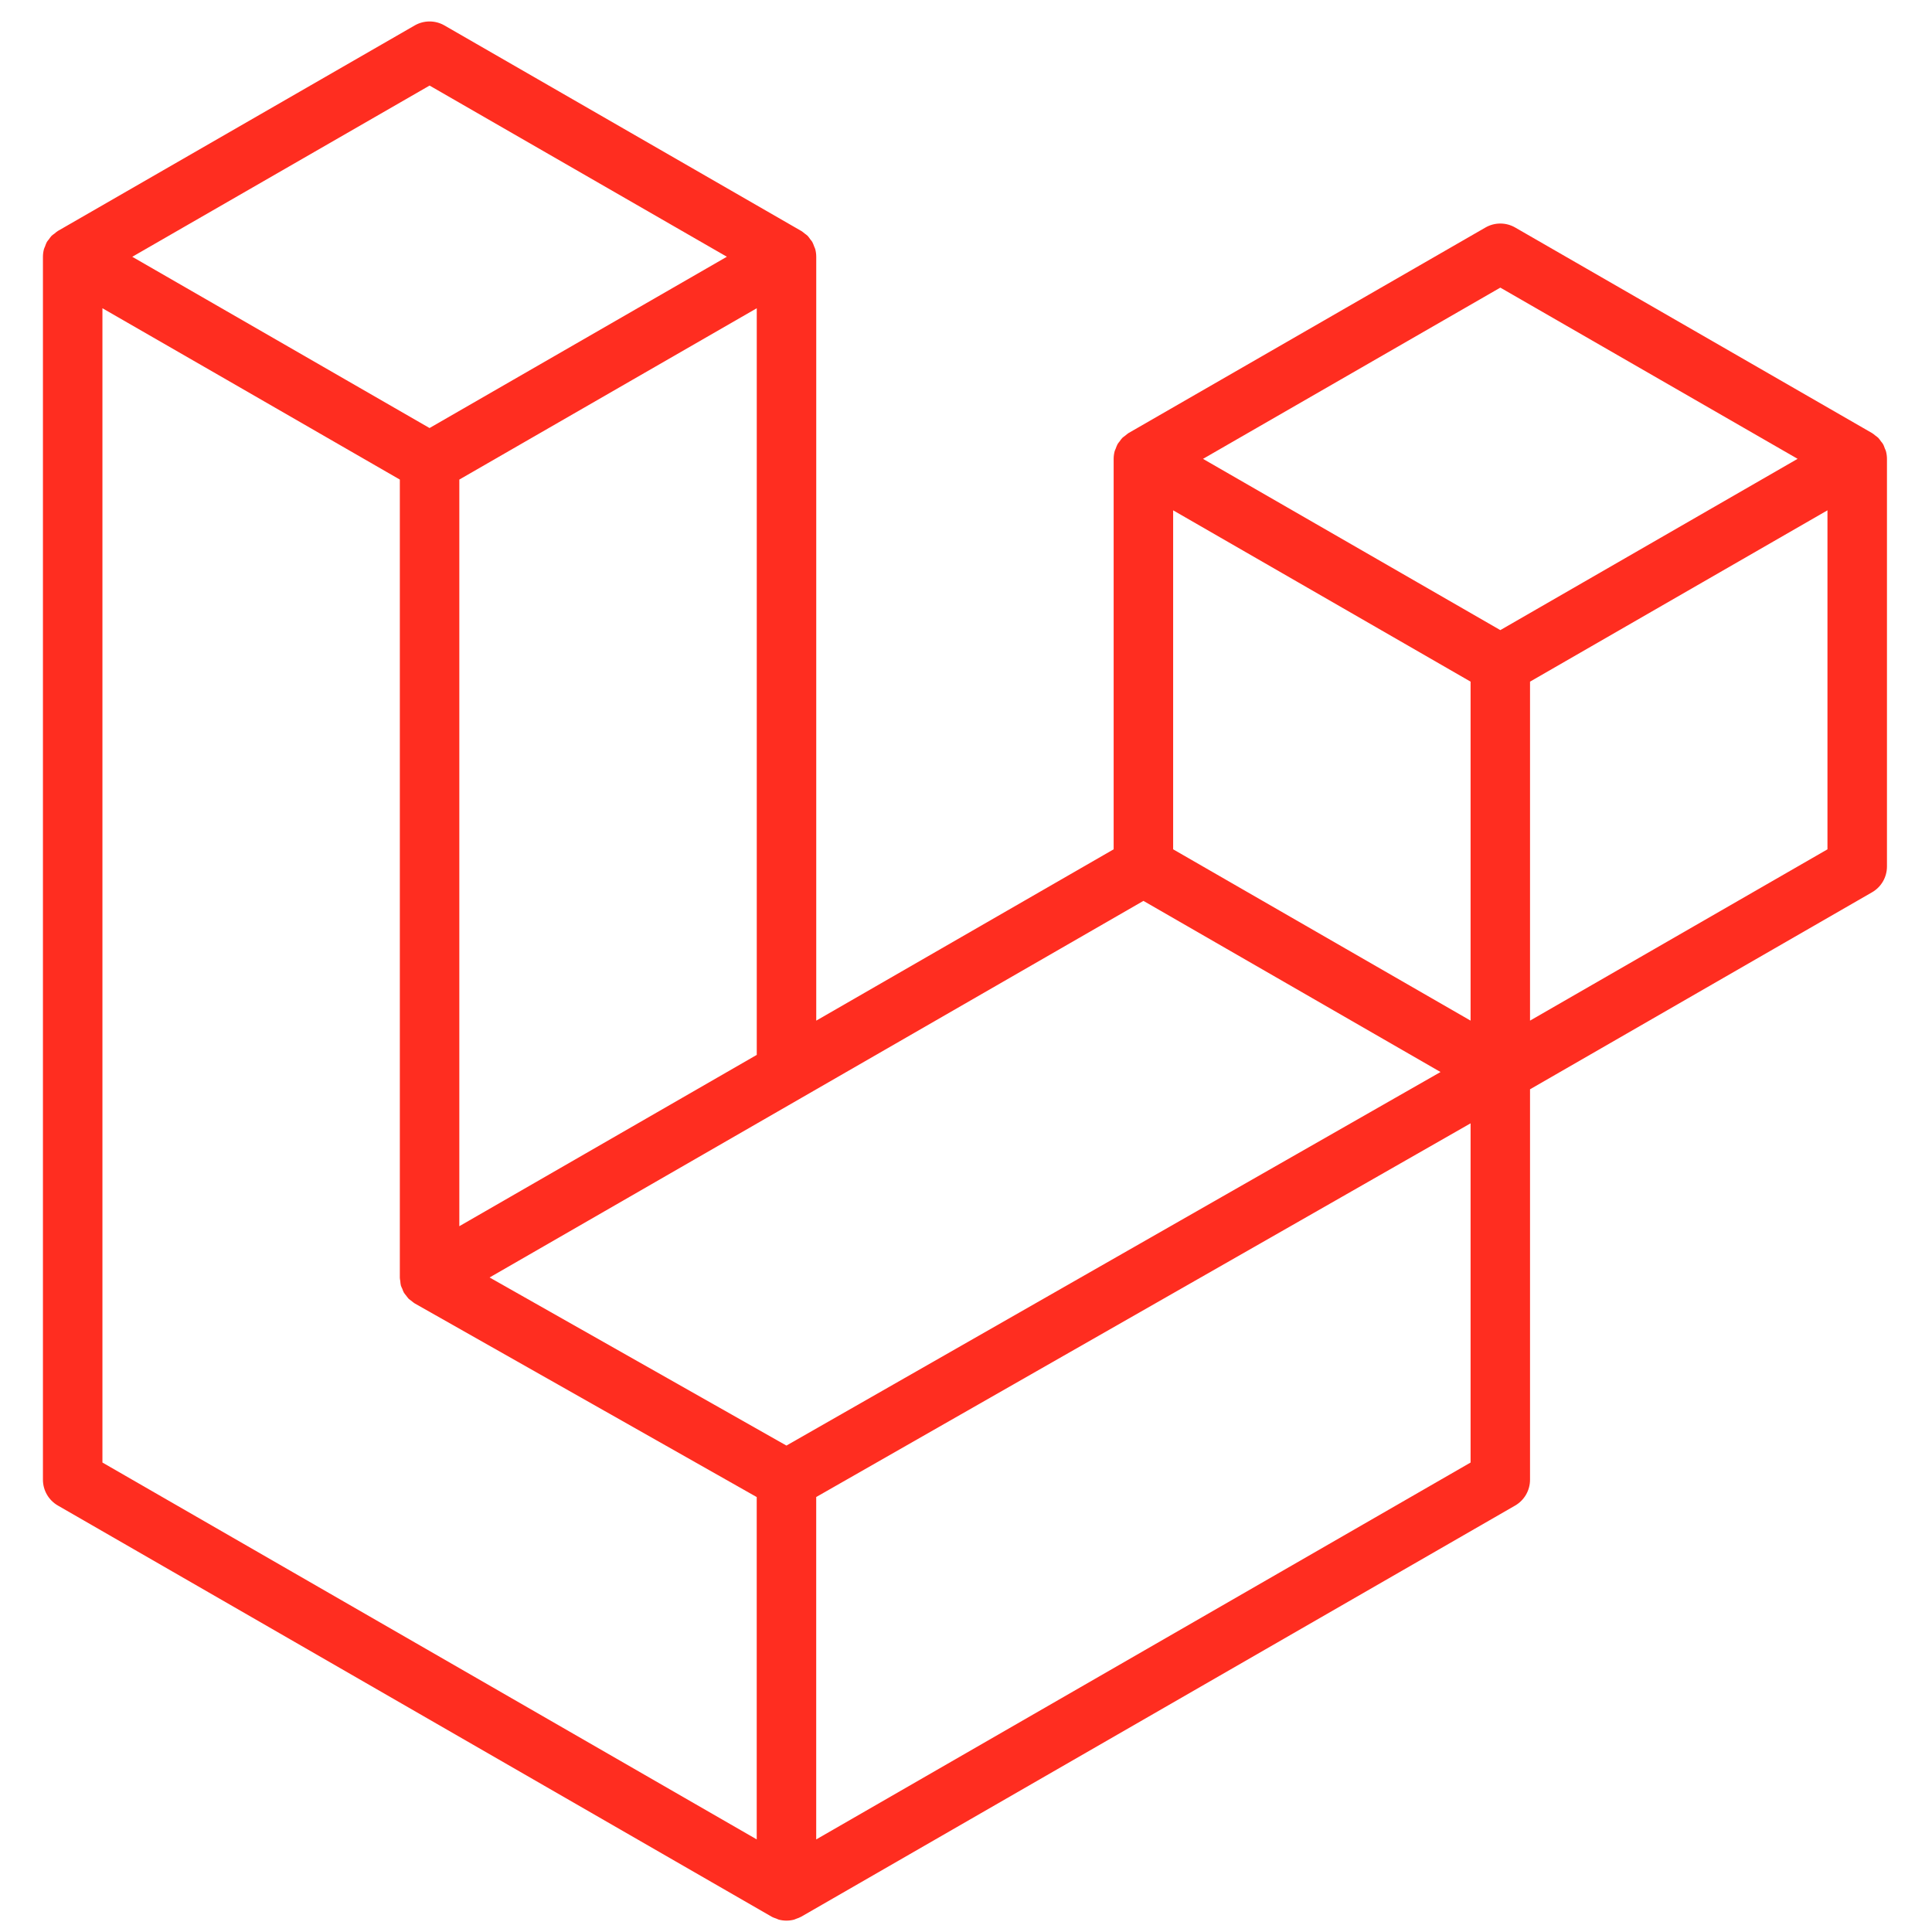
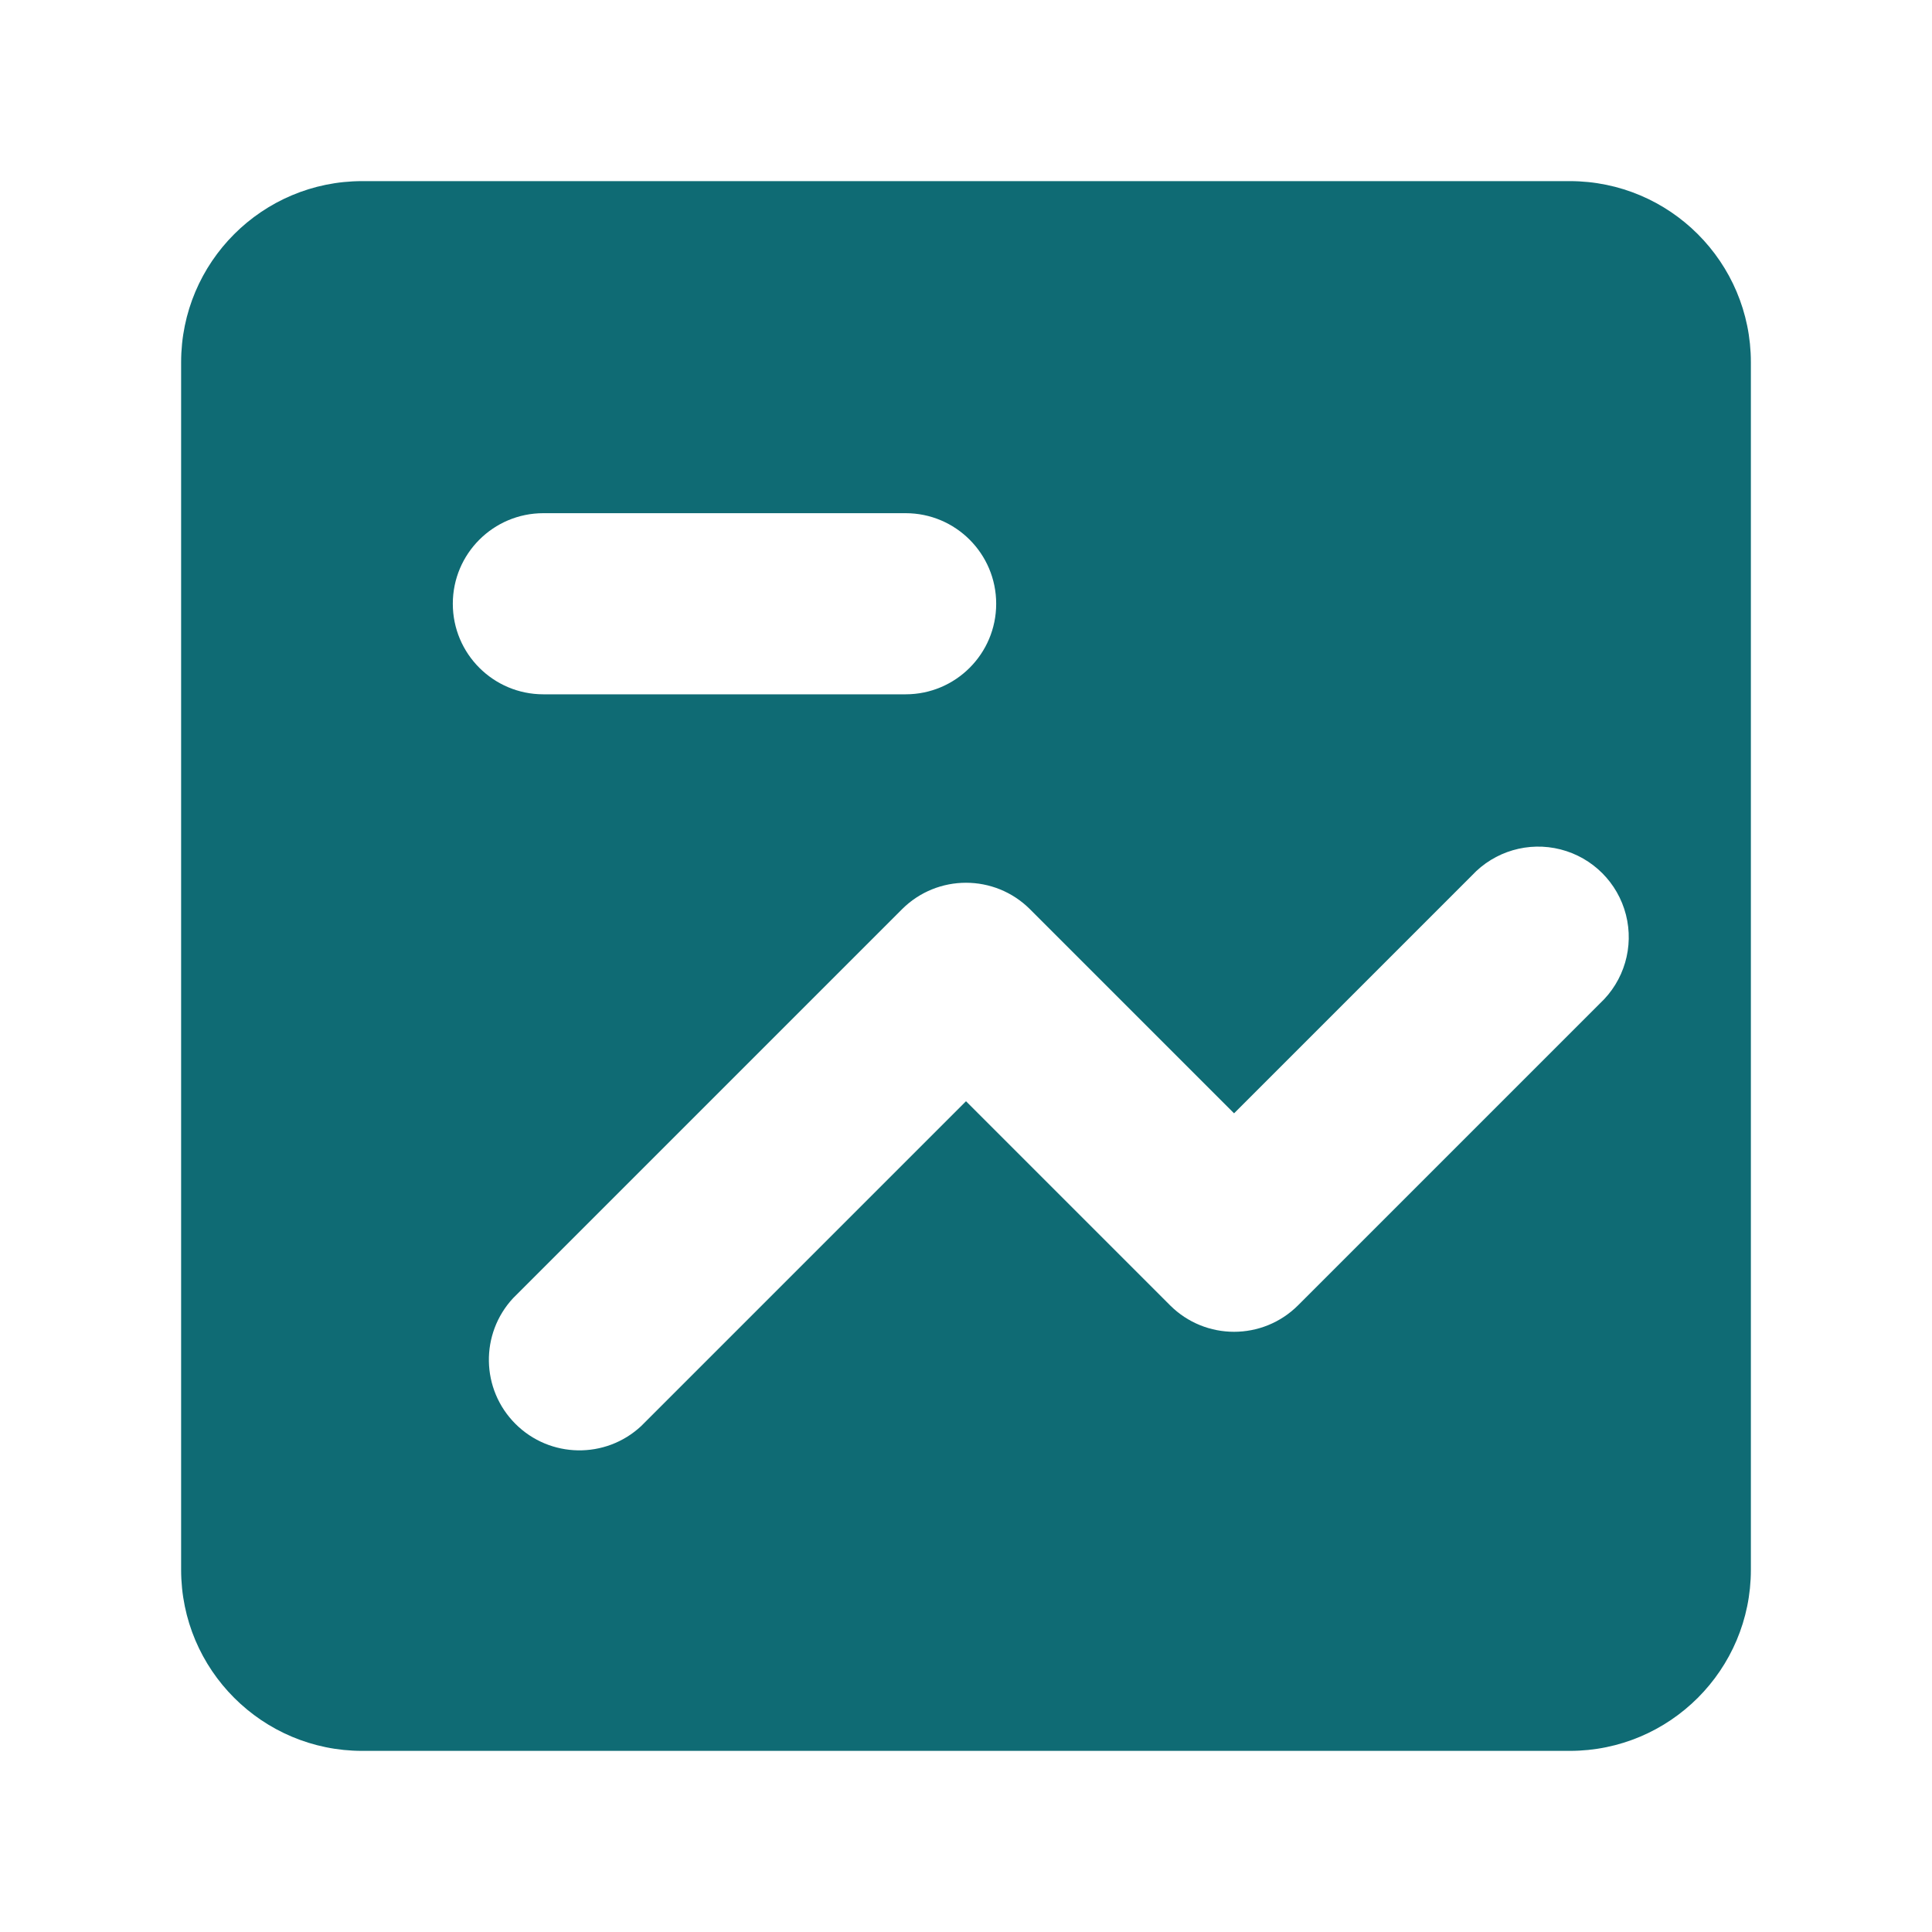
- <svg xmlns="http://www.w3.org/2000/svg" width="166" height="166" viewBox="0 0 166 166" fill="none">
-   <path fill-rule="evenodd" clip-rule="evenodd" d="M162.041 38.759C162.099 38.977 162.129 39.201 162.13 39.426V74.452C162.13 74.902 162.011 75.344 161.786 75.733C161.561 76.122 161.237 76.444 160.847 76.668L131.462 93.594V127.141C131.462 128.054 130.977 128.897 130.186 129.357L68.847 164.683C68.707 164.763 68.554 164.814 68.401 164.868C68.343 164.887 68.289 164.922 68.228 164.938C67.8 165.051 67.349 165.051 66.92 164.938C66.85 164.919 66.786 164.881 66.719 164.855C66.579 164.804 66.432 164.76 66.298 164.683L4.972 129.357C4.583 129.133 4.259 128.81 4.034 128.421C3.808 128.032 3.69 127.591 3.689 127.141L3.689 22.063C3.689 21.834 3.721 21.61 3.779 21.393C3.798 21.32 3.843 21.253 3.868 21.179C3.916 21.045 3.961 20.908 4.031 20.783C4.079 20.7 4.149 20.633 4.206 20.557C4.28 20.454 4.347 20.349 4.433 20.26C4.506 20.186 4.602 20.132 4.685 20.068C4.778 19.992 4.861 19.909 4.966 19.848L35.633 2.185C36.022 1.961 36.462 1.844 36.91 1.844C37.358 1.844 37.798 1.961 38.186 2.185L68.851 19.848H68.857C68.959 19.912 69.045 19.992 69.138 20.065C69.221 20.129 69.313 20.186 69.387 20.257C69.476 20.349 69.54 20.454 69.616 20.557C69.671 20.633 69.744 20.7 69.789 20.783C69.862 20.911 69.904 21.045 69.955 21.179C69.98 21.253 70.025 21.32 70.044 21.396C70.103 21.614 70.133 21.838 70.133 22.063V87.694L95.686 72.974V39.423C95.686 39.2 95.718 38.973 95.775 38.759C95.798 38.683 95.839 38.615 95.865 38.542C95.916 38.408 95.96 38.271 96.031 38.146C96.079 38.063 96.149 37.996 96.203 37.92C96.279 37.818 96.343 37.712 96.433 37.623C96.506 37.549 96.599 37.495 96.681 37.431C96.777 37.355 96.86 37.272 96.962 37.211L127.633 19.548C128.021 19.324 128.461 19.206 128.91 19.206C129.358 19.206 129.798 19.324 130.186 19.548L160.85 37.211C160.959 37.275 161.042 37.355 161.137 37.428C161.217 37.492 161.31 37.549 161.383 37.62C161.473 37.712 161.536 37.818 161.613 37.92C161.67 37.996 161.741 38.063 161.785 38.146C161.859 38.271 161.9 38.408 161.951 38.542C161.98 38.615 162.021 38.683 162.041 38.759ZM157.018 72.974V43.848L146.287 50.028L131.462 58.568V87.694L157.021 72.974H157.018ZM126.354 125.663V96.518L111.771 104.85L70.13 128.626V158.046L126.354 125.663ZM8.801 26.485V125.663L65.018 158.043V128.629L35.649 112L35.64 111.994L35.627 111.988C35.528 111.93 35.445 111.847 35.353 111.777C35.273 111.713 35.18 111.662 35.11 111.592L35.104 111.582C35.021 111.502 34.963 111.403 34.893 111.314C34.829 111.228 34.753 111.154 34.702 111.065L34.699 111.055C34.641 110.96 34.606 110.845 34.565 110.736C34.523 110.64 34.469 110.551 34.443 110.449C34.411 110.328 34.405 110.197 34.392 110.072C34.379 109.976 34.354 109.881 34.354 109.785V109.778V41.205L19.532 32.662L8.801 26.485ZM36.913 7.35L11.364 22.063L36.907 36.777L62.453 22.06L36.907 7.35H36.913ZM50.2 99.174L65.022 90.637V26.485L54.291 32.665L39.466 41.205V105.357L50.2 99.174ZM128.91 24.713L103.363 39.426L128.91 54.14L154.453 39.423L128.91 24.713ZM126.354 58.568L111.529 50.028L100.798 43.848V72.974L115.619 81.511L126.354 87.694V58.568ZM67.571 124.205L105.042 102.803L123.772 92.109L98.245 77.405L68.854 94.334L42.066 109.762L67.571 124.205Z" fill="#FF2D20" />
+ <svg xmlns="http://www.w3.org/2000/svg" viewBox="0 0 32 32">
+   <path fill="#0f6b74" fill-rule="evenodd" d="M6 3h20a3 3 0 0 1 3 3v20a3 3 0 0 1-3 3H6a3 3 0 0 1-3-3V6a3 3 0 0 1 3-3Zm2.5 18.5a1.5 1.5 0 0 0 2.12 2.12l5.38-5.38 3.38 3.38a1.5 1.5 0 0 0 2.12 0l5-5a1.5 1.5 0 1 0-2.12-2.12L20.44 18.44l-3.38-3.38a1.5 1.5 0 0 0-2.12 0L8.5 21.5ZM9 8.5a1.5 1.5 0 0 0 0 3h6a1.5 1.5 0 0 0 0-3H9Z" />
</svg>
